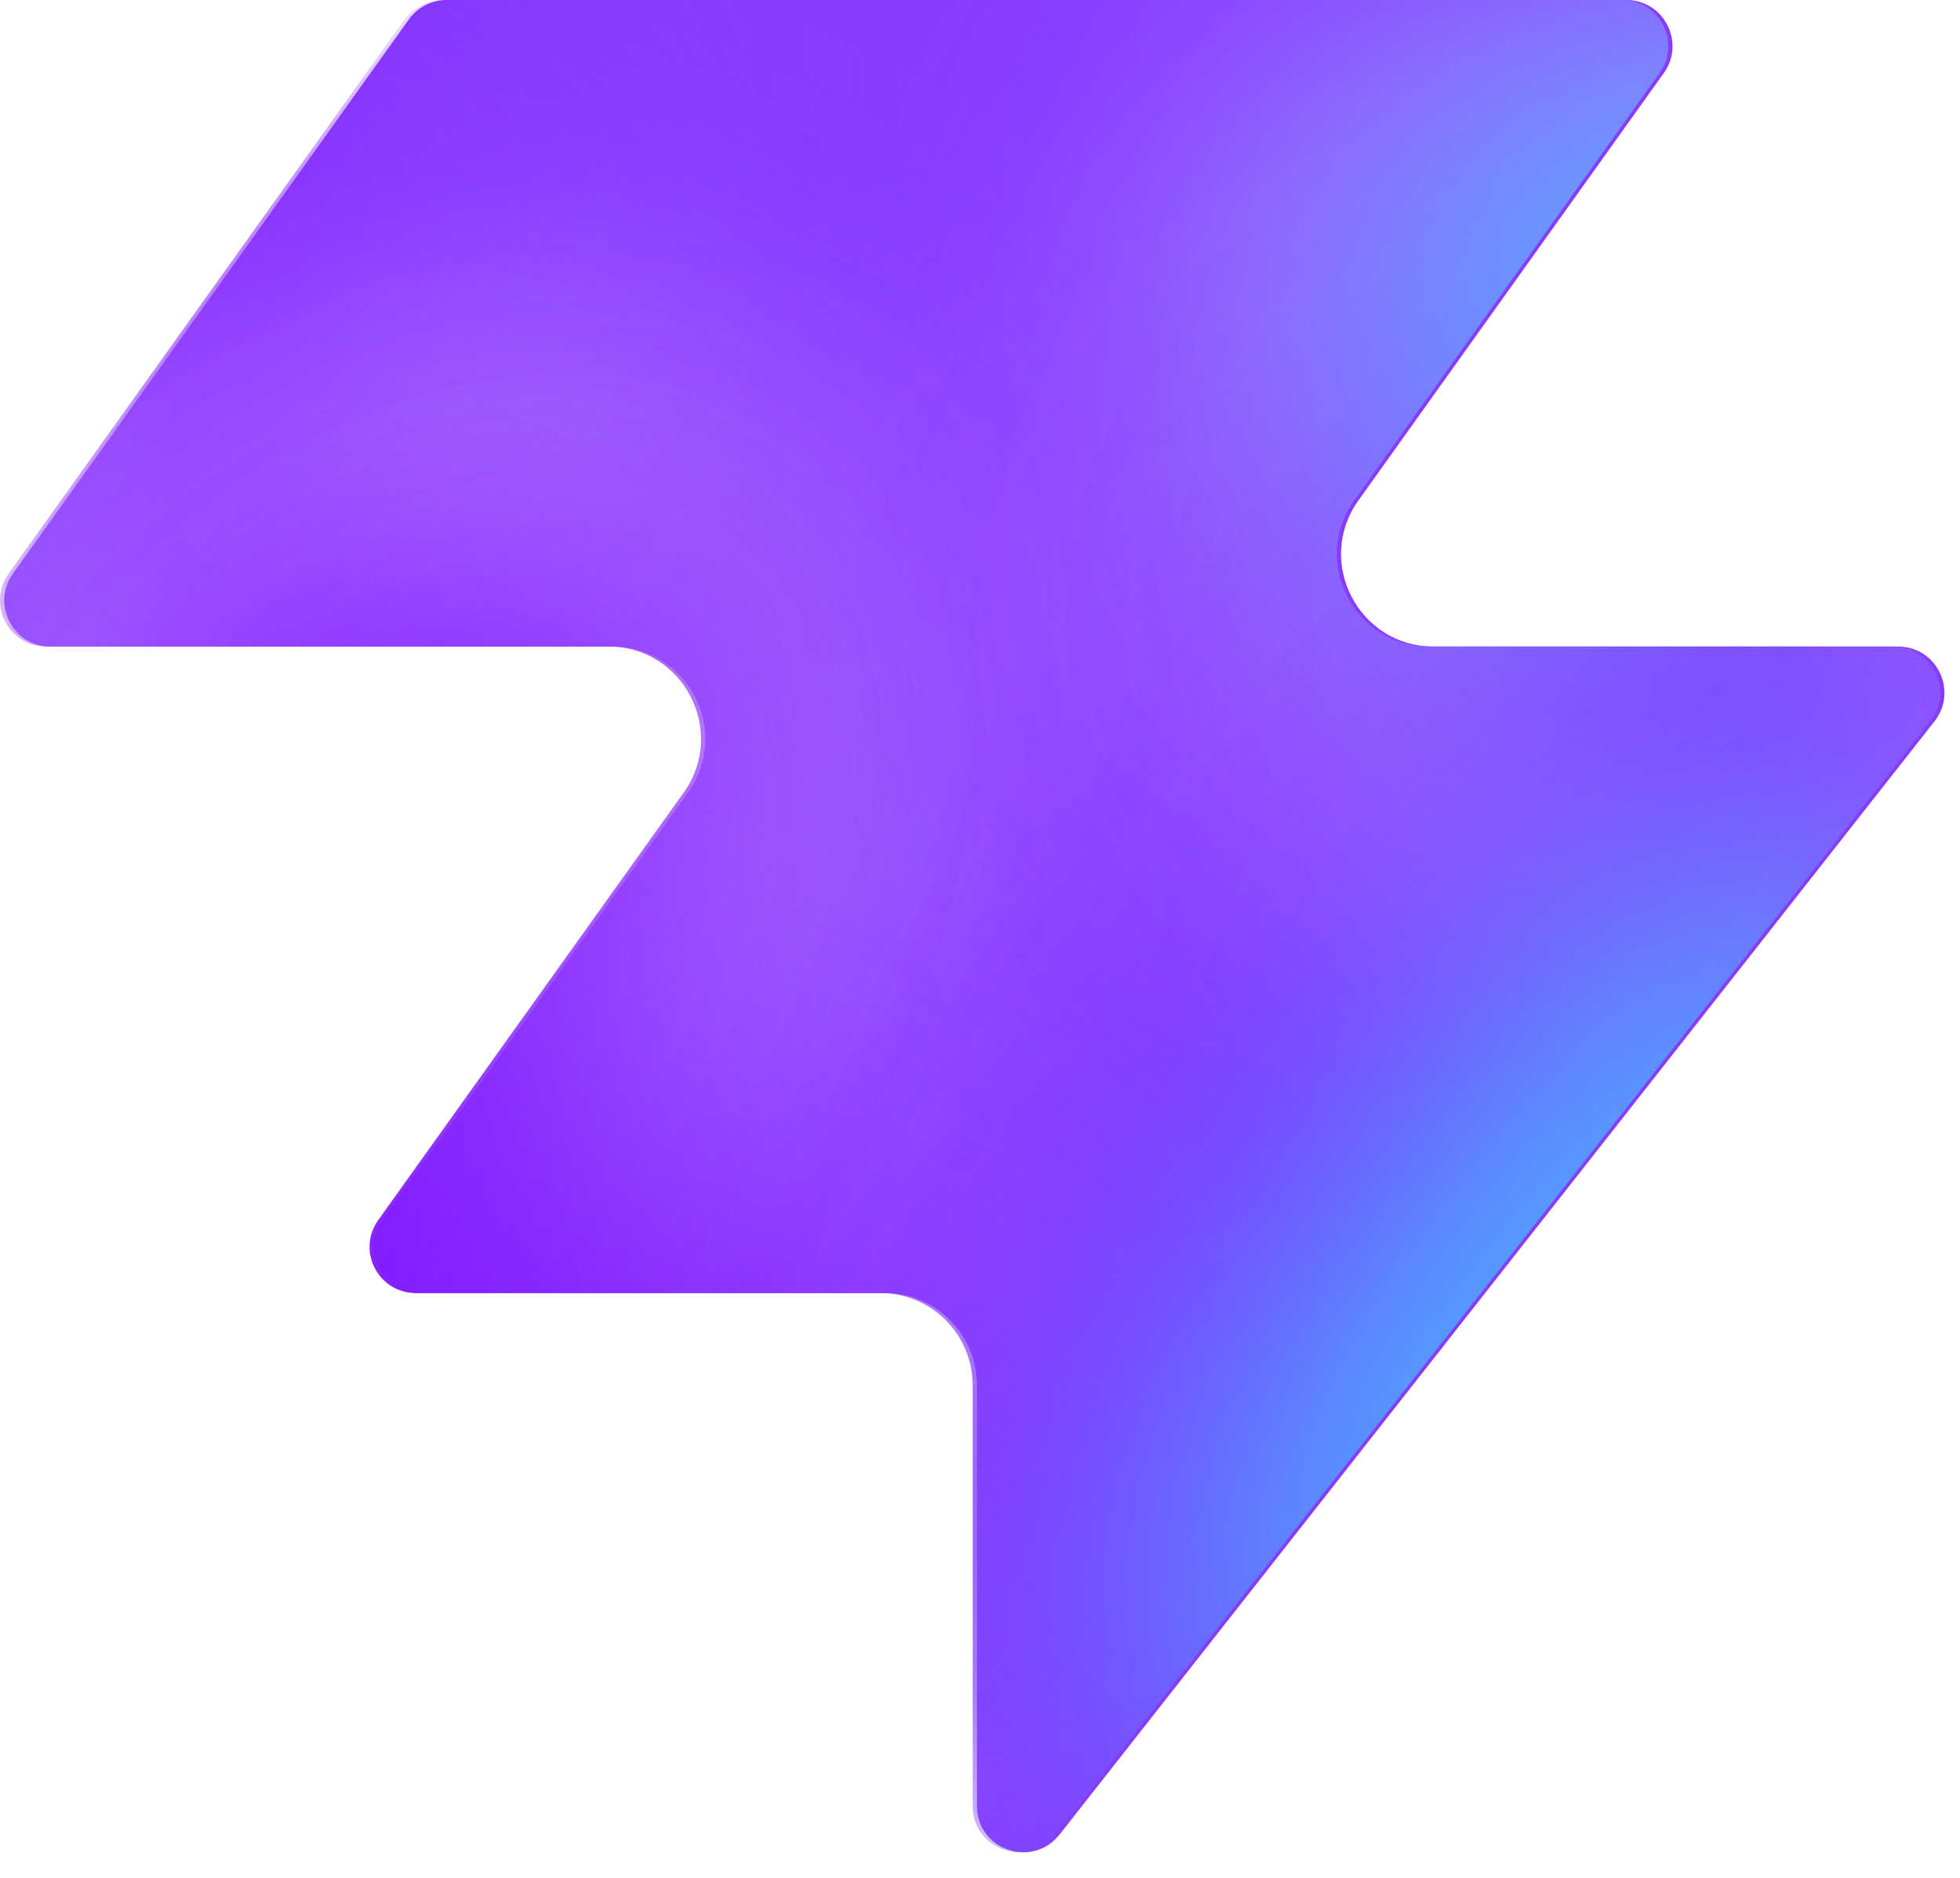
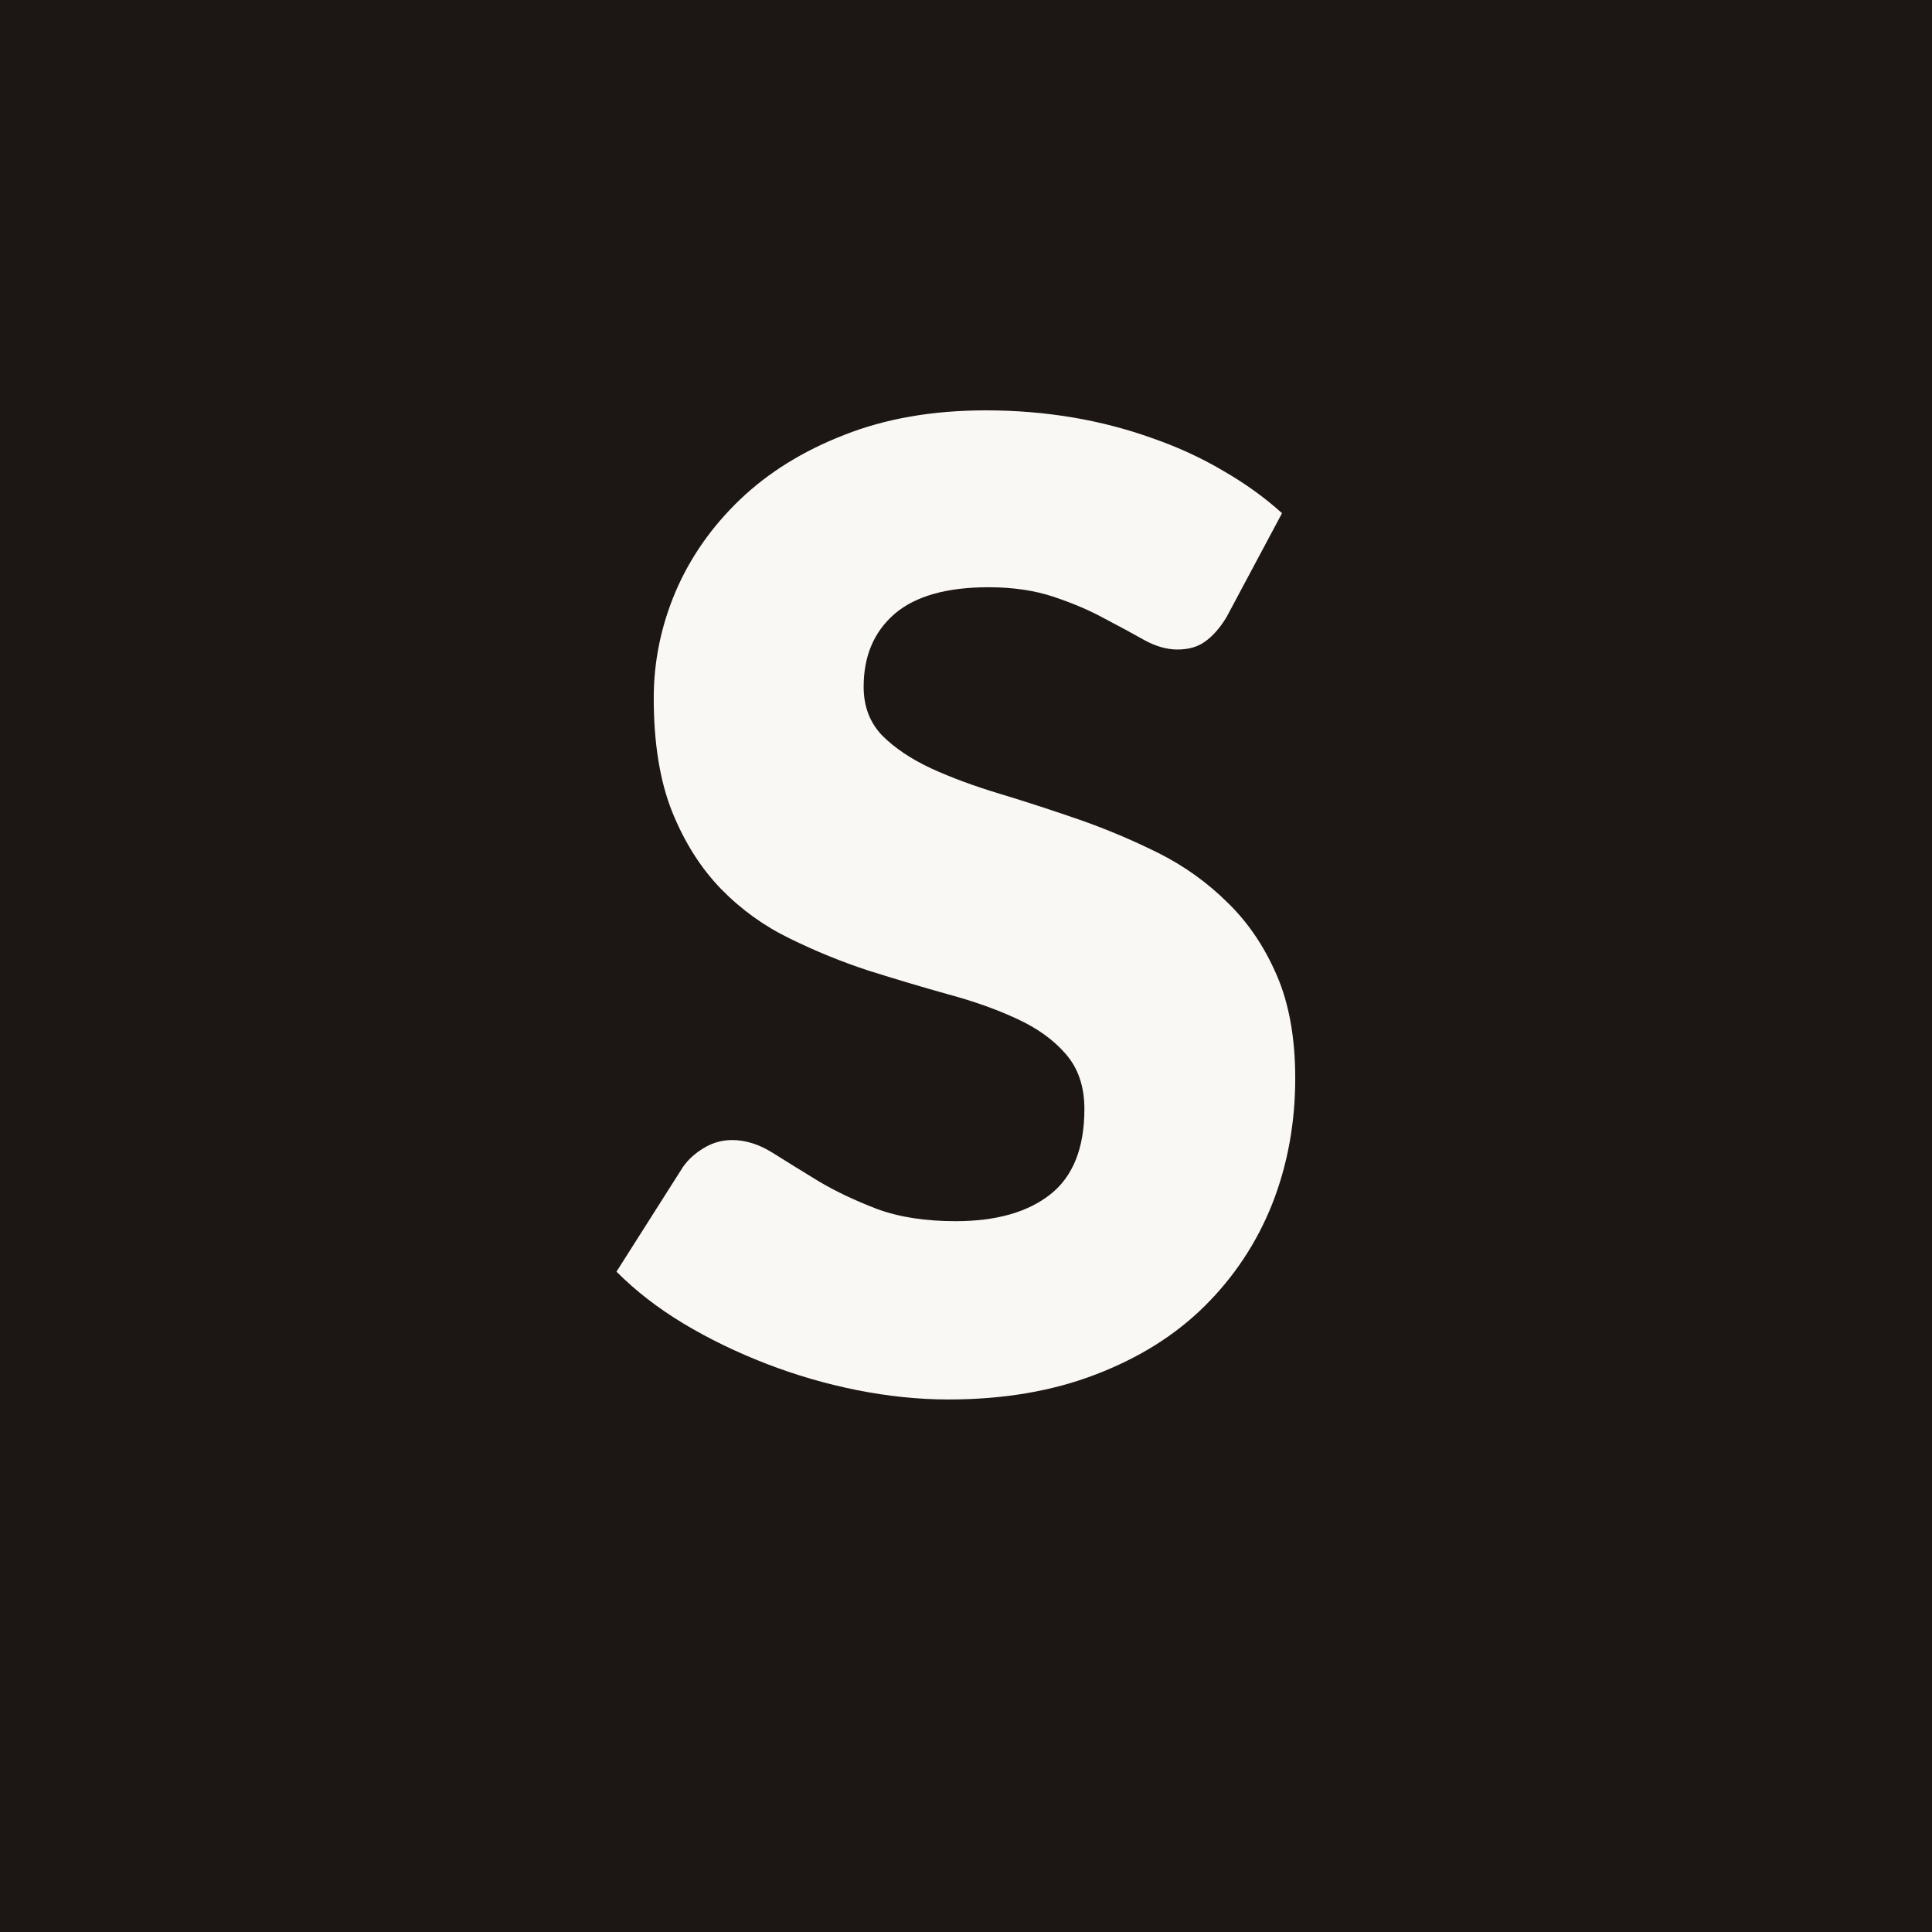
- <svg xmlns="http://www.w3.org/2000/svg" width="48" height="46" fill="none" viewBox="0 0 48 46">
-   <path fill="#863bff" d="M25.946 44.938c-.664.845-2.021.375-2.021-.698V33.937a2.26 2.26 0 0 0-2.262-2.262H10.287c-.92 0-1.456-1.04-.92-1.788l7.48-10.471c1.07-1.497 0-3.578-1.842-3.578H1.237c-.92 0-1.456-1.04-.92-1.788L10.013.474c.214-.297.556-.474.92-.474h28.894c.92 0 1.456 1.04.92 1.788l-7.48 10.471c-1.07 1.498 0 3.579 1.842 3.579h11.377c.943 0 1.473 1.088.89 1.83L25.947 44.94z" style="fill:#863bff;fill:color(display-p3 .525 .23 1);fill-opacity:1" />
-   <mask id="a" width="48" height="46" x="0" y="0" maskUnits="userSpaceOnUse" style="mask-type:alpha">
-     <path fill="#000" d="M25.842 44.938c-.664.844-2.021.375-2.021-.698V33.937a2.26 2.26 0 0 0-2.262-2.262H10.183c-.92 0-1.456-1.04-.92-1.788l7.48-10.471c1.07-1.498 0-3.579-1.842-3.579H1.133c-.92 0-1.456-1.04-.92-1.787L9.91.473c.214-.297.556-.474.92-.474h28.894c.92 0 1.456 1.04.92 1.788l-7.48 10.471c-1.07 1.498 0 3.578 1.842 3.578h11.377c.943 0 1.473 1.088.89 1.832L25.843 44.94z" style="fill:#000;fill-opacity:1" />
-   </mask>
-   <g mask="url(#a)">
-     <g filter="url(#b)">
-       <ellipse cx="5.508" cy="14.704" fill="#ede6ff" rx="5.508" ry="14.704" style="fill:#ede6ff;fill:color(display-p3 .927 .903 1);fill-opacity:1" transform="matrix(.00324 1 1 -.00324 -4.47 31.516)" />
-     </g>
-     <g filter="url(#c)">
-       <ellipse cx="10.399" cy="29.851" fill="#ede6ff" rx="10.399" ry="29.851" style="fill:#ede6ff;fill:color(display-p3 .927 .903 1);fill-opacity:1" transform="matrix(.00324 1 1 -.00324 -39.328 7.883)" />
-     </g>
-     <g filter="url(#d)">
-       <ellipse cx="5.508" cy="30.487" fill="#7e14ff" rx="5.508" ry="30.487" style="fill:#7e14ff;fill:color(display-p3 .492 .077 1);fill-opacity:1" transform="rotate(89.814 -25.913 -14.639)scale(1 -1)" />
-     </g>
-     <g filter="url(#e)">
-       <ellipse cx="5.508" cy="30.599" fill="#7e14ff" rx="5.508" ry="30.599" style="fill:#7e14ff;fill:color(display-p3 .492 .077 1);fill-opacity:1" transform="rotate(89.814 -32.644 -3.334)scale(1 -1)" />
-     </g>
-     <g filter="url(#f)">
-       <ellipse cx="5.508" cy="30.599" fill="#7e14ff" rx="5.508" ry="30.599" style="fill:#7e14ff;fill:color(display-p3 .492 .077 1);fill-opacity:1" transform="matrix(.00324 1 1 -.00324 -34.34 30.47)" />
-     </g>
-     <g filter="url(#g)">
-       <ellipse cx="14.072" cy="22.078" fill="#ede6ff" rx="14.072" ry="22.078" style="fill:#ede6ff;fill:color(display-p3 .927 .903 1);fill-opacity:1" transform="rotate(93.35 24.506 48.493)scale(-1 1)" />
-     </g>
-     <g filter="url(#h)">
-       <ellipse cx="3.47" cy="21.501" fill="#7e14ff" rx="3.47" ry="21.501" style="fill:#7e14ff;fill:color(display-p3 .492 .077 1);fill-opacity:1" transform="rotate(89.009 28.708 47.59)scale(-1 1)" />
-     </g>
-     <g filter="url(#i)">
-       <ellipse cx="3.47" cy="21.501" fill="#7e14ff" rx="3.47" ry="21.501" style="fill:#7e14ff;fill:color(display-p3 .492 .077 1);fill-opacity:1" transform="rotate(89.009 28.708 47.59)scale(-1 1)" />
-     </g>
-     <g filter="url(#j)">
-       <ellipse cx=".387" cy="8.972" fill="#7e14ff" rx="4.407" ry="29.108" style="fill:#7e14ff;fill:color(display-p3 .492 .077 1);fill-opacity:1" transform="rotate(39.51 .387 8.972)" />
-     </g>
-     <g filter="url(#k)">
-       <ellipse cx="47.523" cy="-6.092" fill="#7e14ff" rx="4.407" ry="29.108" style="fill:#7e14ff;fill:color(display-p3 .492 .077 1);fill-opacity:1" transform="rotate(37.892 47.523 -6.092)" />
-     </g>
-     <g filter="url(#l)">
-       <ellipse cx="41.412" cy="6.333" fill="#47bfff" rx="5.971" ry="9.665" style="fill:#47bfff;fill:color(display-p3 .28 .748 1);fill-opacity:1" transform="rotate(37.892 41.412 6.333)" />
-     </g>
-     <g filter="url(#m)">
-       <ellipse cx="-1.879" cy="38.332" fill="#7e14ff" rx="4.407" ry="29.108" style="fill:#7e14ff;fill:color(display-p3 .492 .077 1);fill-opacity:1" transform="rotate(37.892 -1.88 38.332)" />
-     </g>
-     <g filter="url(#n)">
-       <ellipse cx="-1.879" cy="38.332" fill="#7e14ff" rx="4.407" ry="29.108" style="fill:#7e14ff;fill:color(display-p3 .492 .077 1);fill-opacity:1" transform="rotate(37.892 -1.88 38.332)" />
-     </g>
-     <g filter="url(#o)">
-       <ellipse cx="35.651" cy="29.907" fill="#7e14ff" rx="4.407" ry="29.108" style="fill:#7e14ff;fill:color(display-p3 .492 .077 1);fill-opacity:1" transform="rotate(37.892 35.651 29.907)" />
-     </g>
-     <g filter="url(#p)">
-       <ellipse cx="38.418" cy="32.4" fill="#47bfff" rx="5.971" ry="15.297" style="fill:#47bfff;fill:color(display-p3 .28 .748 1);fill-opacity:1" transform="rotate(37.892 38.418 32.4)" />
-     </g>
-   </g>
-   <defs>
-     <filter id="b" width="60.045" height="41.654" x="-19.77" y="16.149" color-interpolation-filters="sRGB" filterUnits="userSpaceOnUse">
-       <feFlood flood-opacity="0" result="BackgroundImageFix" />
-       <feBlend in="SourceGraphic" in2="BackgroundImageFix" result="shape" />
-       <feGaussianBlur result="effect1_foregroundBlur_2002_17158" stdDeviation="7.659" />
-     </filter>
-     <filter id="c" width="90.34" height="51.437" x="-54.613" y="-7.533" color-interpolation-filters="sRGB" filterUnits="userSpaceOnUse">
-       <feFlood flood-opacity="0" result="BackgroundImageFix" />
-       <feBlend in="SourceGraphic" in2="BackgroundImageFix" result="shape" />
-       <feGaussianBlur result="effect1_foregroundBlur_2002_17158" stdDeviation="7.659" />
-     </filter>
-     <filter id="d" width="79.355" height="29.4" x="-49.64" y="2.03" color-interpolation-filters="sRGB" filterUnits="userSpaceOnUse">
-       <feFlood flood-opacity="0" result="BackgroundImageFix" />
-       <feBlend in="SourceGraphic" in2="BackgroundImageFix" result="shape" />
-       <feGaussianBlur result="effect1_foregroundBlur_2002_17158" stdDeviation="4.596" />
-     </filter>
-     <filter id="e" width="79.579" height="29.4" x="-45.045" y="20.029" color-interpolation-filters="sRGB" filterUnits="userSpaceOnUse">
-       <feFlood flood-opacity="0" result="BackgroundImageFix" />
-       <feBlend in="SourceGraphic" in2="BackgroundImageFix" result="shape" />
-       <feGaussianBlur result="effect1_foregroundBlur_2002_17158" stdDeviation="4.596" />
-     </filter>
-     <filter id="f" width="79.579" height="29.4" x="-43.513" y="21.178" color-interpolation-filters="sRGB" filterUnits="userSpaceOnUse">
-       <feFlood flood-opacity="0" result="BackgroundImageFix" />
-       <feBlend in="SourceGraphic" in2="BackgroundImageFix" result="shape" />
-       <feGaussianBlur result="effect1_foregroundBlur_2002_17158" stdDeviation="4.596" />
-     </filter>
-     <filter id="g" width="74.749" height="58.852" x="15.756" y="-17.901" color-interpolation-filters="sRGB" filterUnits="userSpaceOnUse">
-       <feFlood flood-opacity="0" result="BackgroundImageFix" />
-       <feBlend in="SourceGraphic" in2="BackgroundImageFix" result="shape" />
-       <feGaussianBlur result="effect1_foregroundBlur_2002_17158" stdDeviation="7.659" />
-     </filter>
-     <filter id="h" width="61.377" height="25.362" x="23.548" y="2.284" color-interpolation-filters="sRGB" filterUnits="userSpaceOnUse">
-       <feFlood flood-opacity="0" result="BackgroundImageFix" />
-       <feBlend in="SourceGraphic" in2="BackgroundImageFix" result="shape" />
-       <feGaussianBlur result="effect1_foregroundBlur_2002_17158" stdDeviation="4.596" />
-     </filter>
-     <filter id="i" width="61.377" height="25.362" x="23.548" y="2.284" color-interpolation-filters="sRGB" filterUnits="userSpaceOnUse">
-       <feFlood flood-opacity="0" result="BackgroundImageFix" />
-       <feBlend in="SourceGraphic" in2="BackgroundImageFix" result="shape" />
-       <feGaussianBlur result="effect1_foregroundBlur_2002_17158" stdDeviation="4.596" />
-     </filter>
-     <filter id="j" width="56.045" height="63.649" x="-27.636" y="-22.853" color-interpolation-filters="sRGB" filterUnits="userSpaceOnUse">
-       <feFlood flood-opacity="0" result="BackgroundImageFix" />
-       <feBlend in="SourceGraphic" in2="BackgroundImageFix" result="shape" />
-       <feGaussianBlur result="effect1_foregroundBlur_2002_17158" stdDeviation="4.596" />
-     </filter>
-     <filter id="k" width="54.814" height="64.646" x="20.116" y="-38.415" color-interpolation-filters="sRGB" filterUnits="userSpaceOnUse">
-       <feFlood flood-opacity="0" result="BackgroundImageFix" />
-       <feBlend in="SourceGraphic" in2="BackgroundImageFix" result="shape" />
-       <feGaussianBlur result="effect1_foregroundBlur_2002_17158" stdDeviation="4.596" />
-     </filter>
-     <filter id="l" width="33.541" height="35.313" x="24.641" y="-11.323" color-interpolation-filters="sRGB" filterUnits="userSpaceOnUse">
-       <feFlood flood-opacity="0" result="BackgroundImageFix" />
-       <feBlend in="SourceGraphic" in2="BackgroundImageFix" result="shape" />
-       <feGaussianBlur result="effect1_foregroundBlur_2002_17158" stdDeviation="4.596" />
-     </filter>
-     <filter id="m" width="54.814" height="64.646" x="-29.286" y="6.009" color-interpolation-filters="sRGB" filterUnits="userSpaceOnUse">
-       <feFlood flood-opacity="0" result="BackgroundImageFix" />
-       <feBlend in="SourceGraphic" in2="BackgroundImageFix" result="shape" />
-       <feGaussianBlur result="effect1_foregroundBlur_2002_17158" stdDeviation="4.596" />
-     </filter>
-     <filter id="n" width="54.814" height="64.646" x="-29.286" y="6.009" color-interpolation-filters="sRGB" filterUnits="userSpaceOnUse">
-       <feFlood flood-opacity="0" result="BackgroundImageFix" />
-       <feBlend in="SourceGraphic" in2="BackgroundImageFix" result="shape" />
-       <feGaussianBlur result="effect1_foregroundBlur_2002_17158" stdDeviation="4.596" />
-     </filter>
-     <filter id="o" width="54.814" height="64.646" x="8.244" y="-2.416" color-interpolation-filters="sRGB" filterUnits="userSpaceOnUse">
-       <feFlood flood-opacity="0" result="BackgroundImageFix" />
-       <feBlend in="SourceGraphic" in2="BackgroundImageFix" result="shape" />
-       <feGaussianBlur result="effect1_foregroundBlur_2002_17158" stdDeviation="4.596" />
-     </filter>
-     <filter id="p" width="39.409" height="43.623" x="18.713" y="10.588" color-interpolation-filters="sRGB" filterUnits="userSpaceOnUse">
-       <feFlood flood-opacity="0" result="BackgroundImageFix" />
-       <feBlend in="SourceGraphic" in2="BackgroundImageFix" result="shape" />
-       <feGaussianBlur result="effect1_foregroundBlur_2002_17158" stdDeviation="4.596" />
-     </filter>
-   </defs>
+ <svg xmlns="http://www.w3.org/2000/svg" viewBox="0 0 64 64">
+   <rect width="64" height="64" fill="#1c1714" />
+   <text x="32" y="46" font-family="Lato, system-ui, sans-serif" font-weight="900" font-size="44" fill="#faf8f4" text-anchor="middle" letter-spacing="-1">S</text>
</svg>
